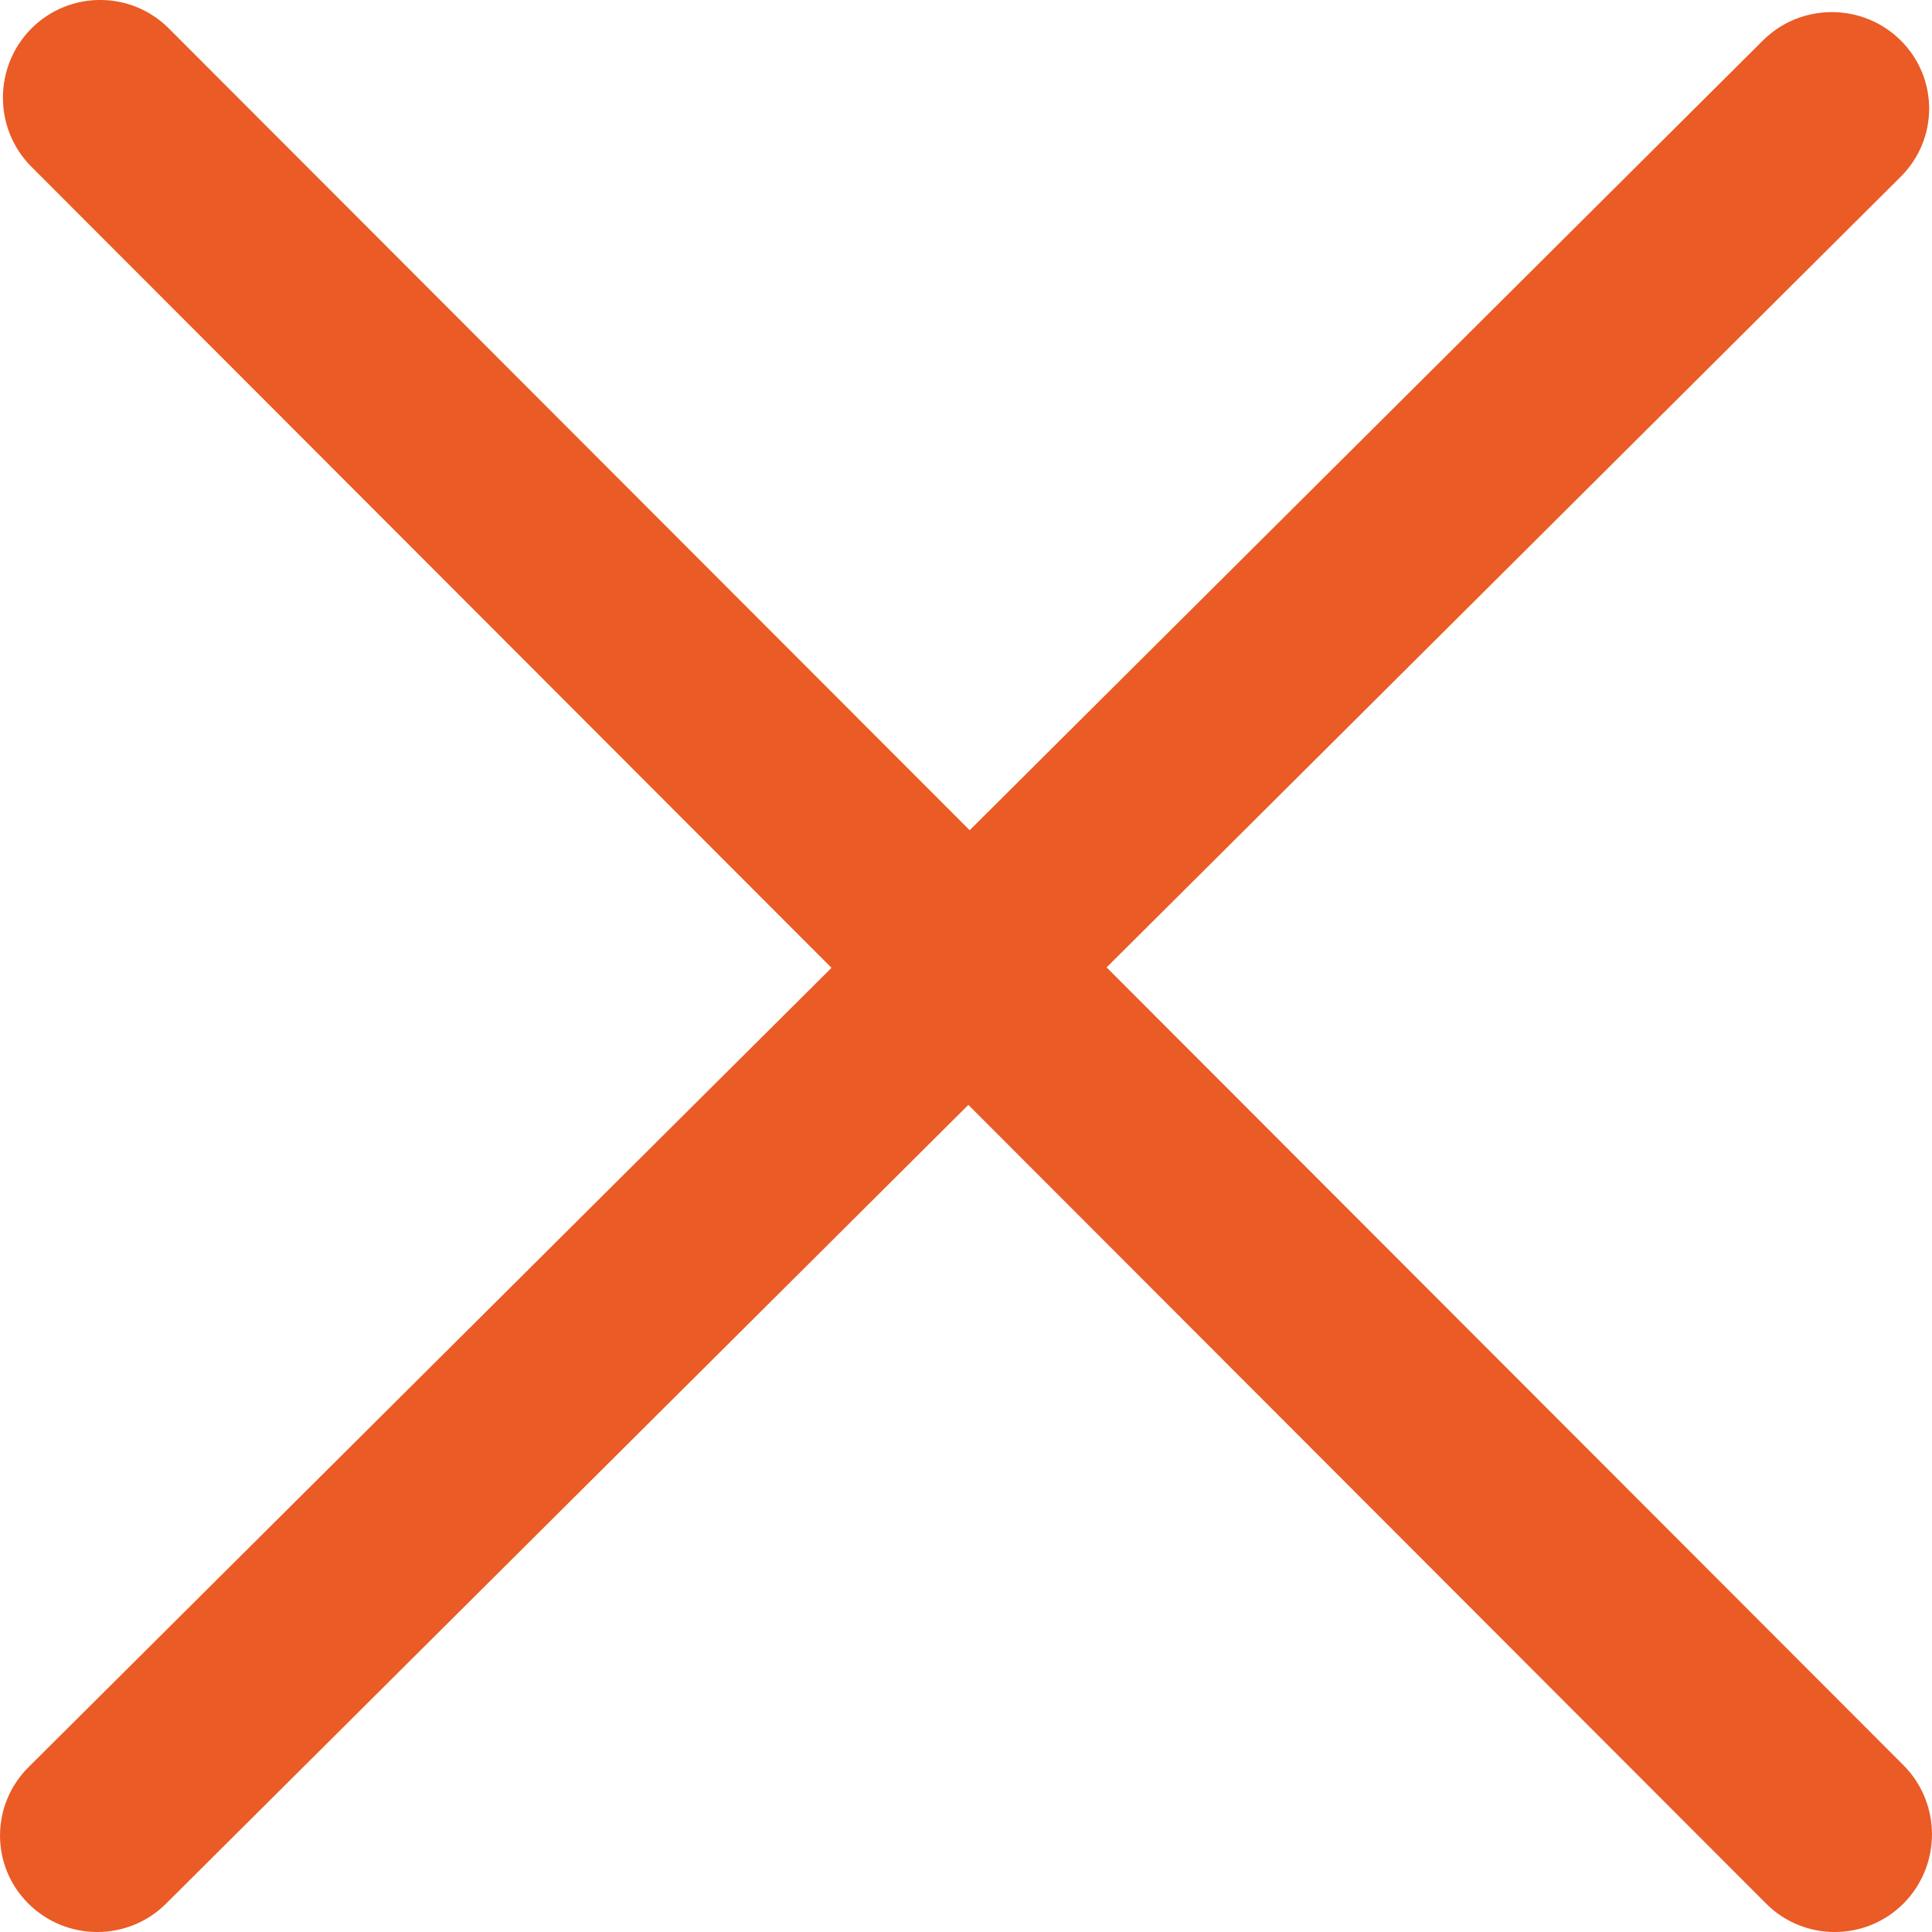
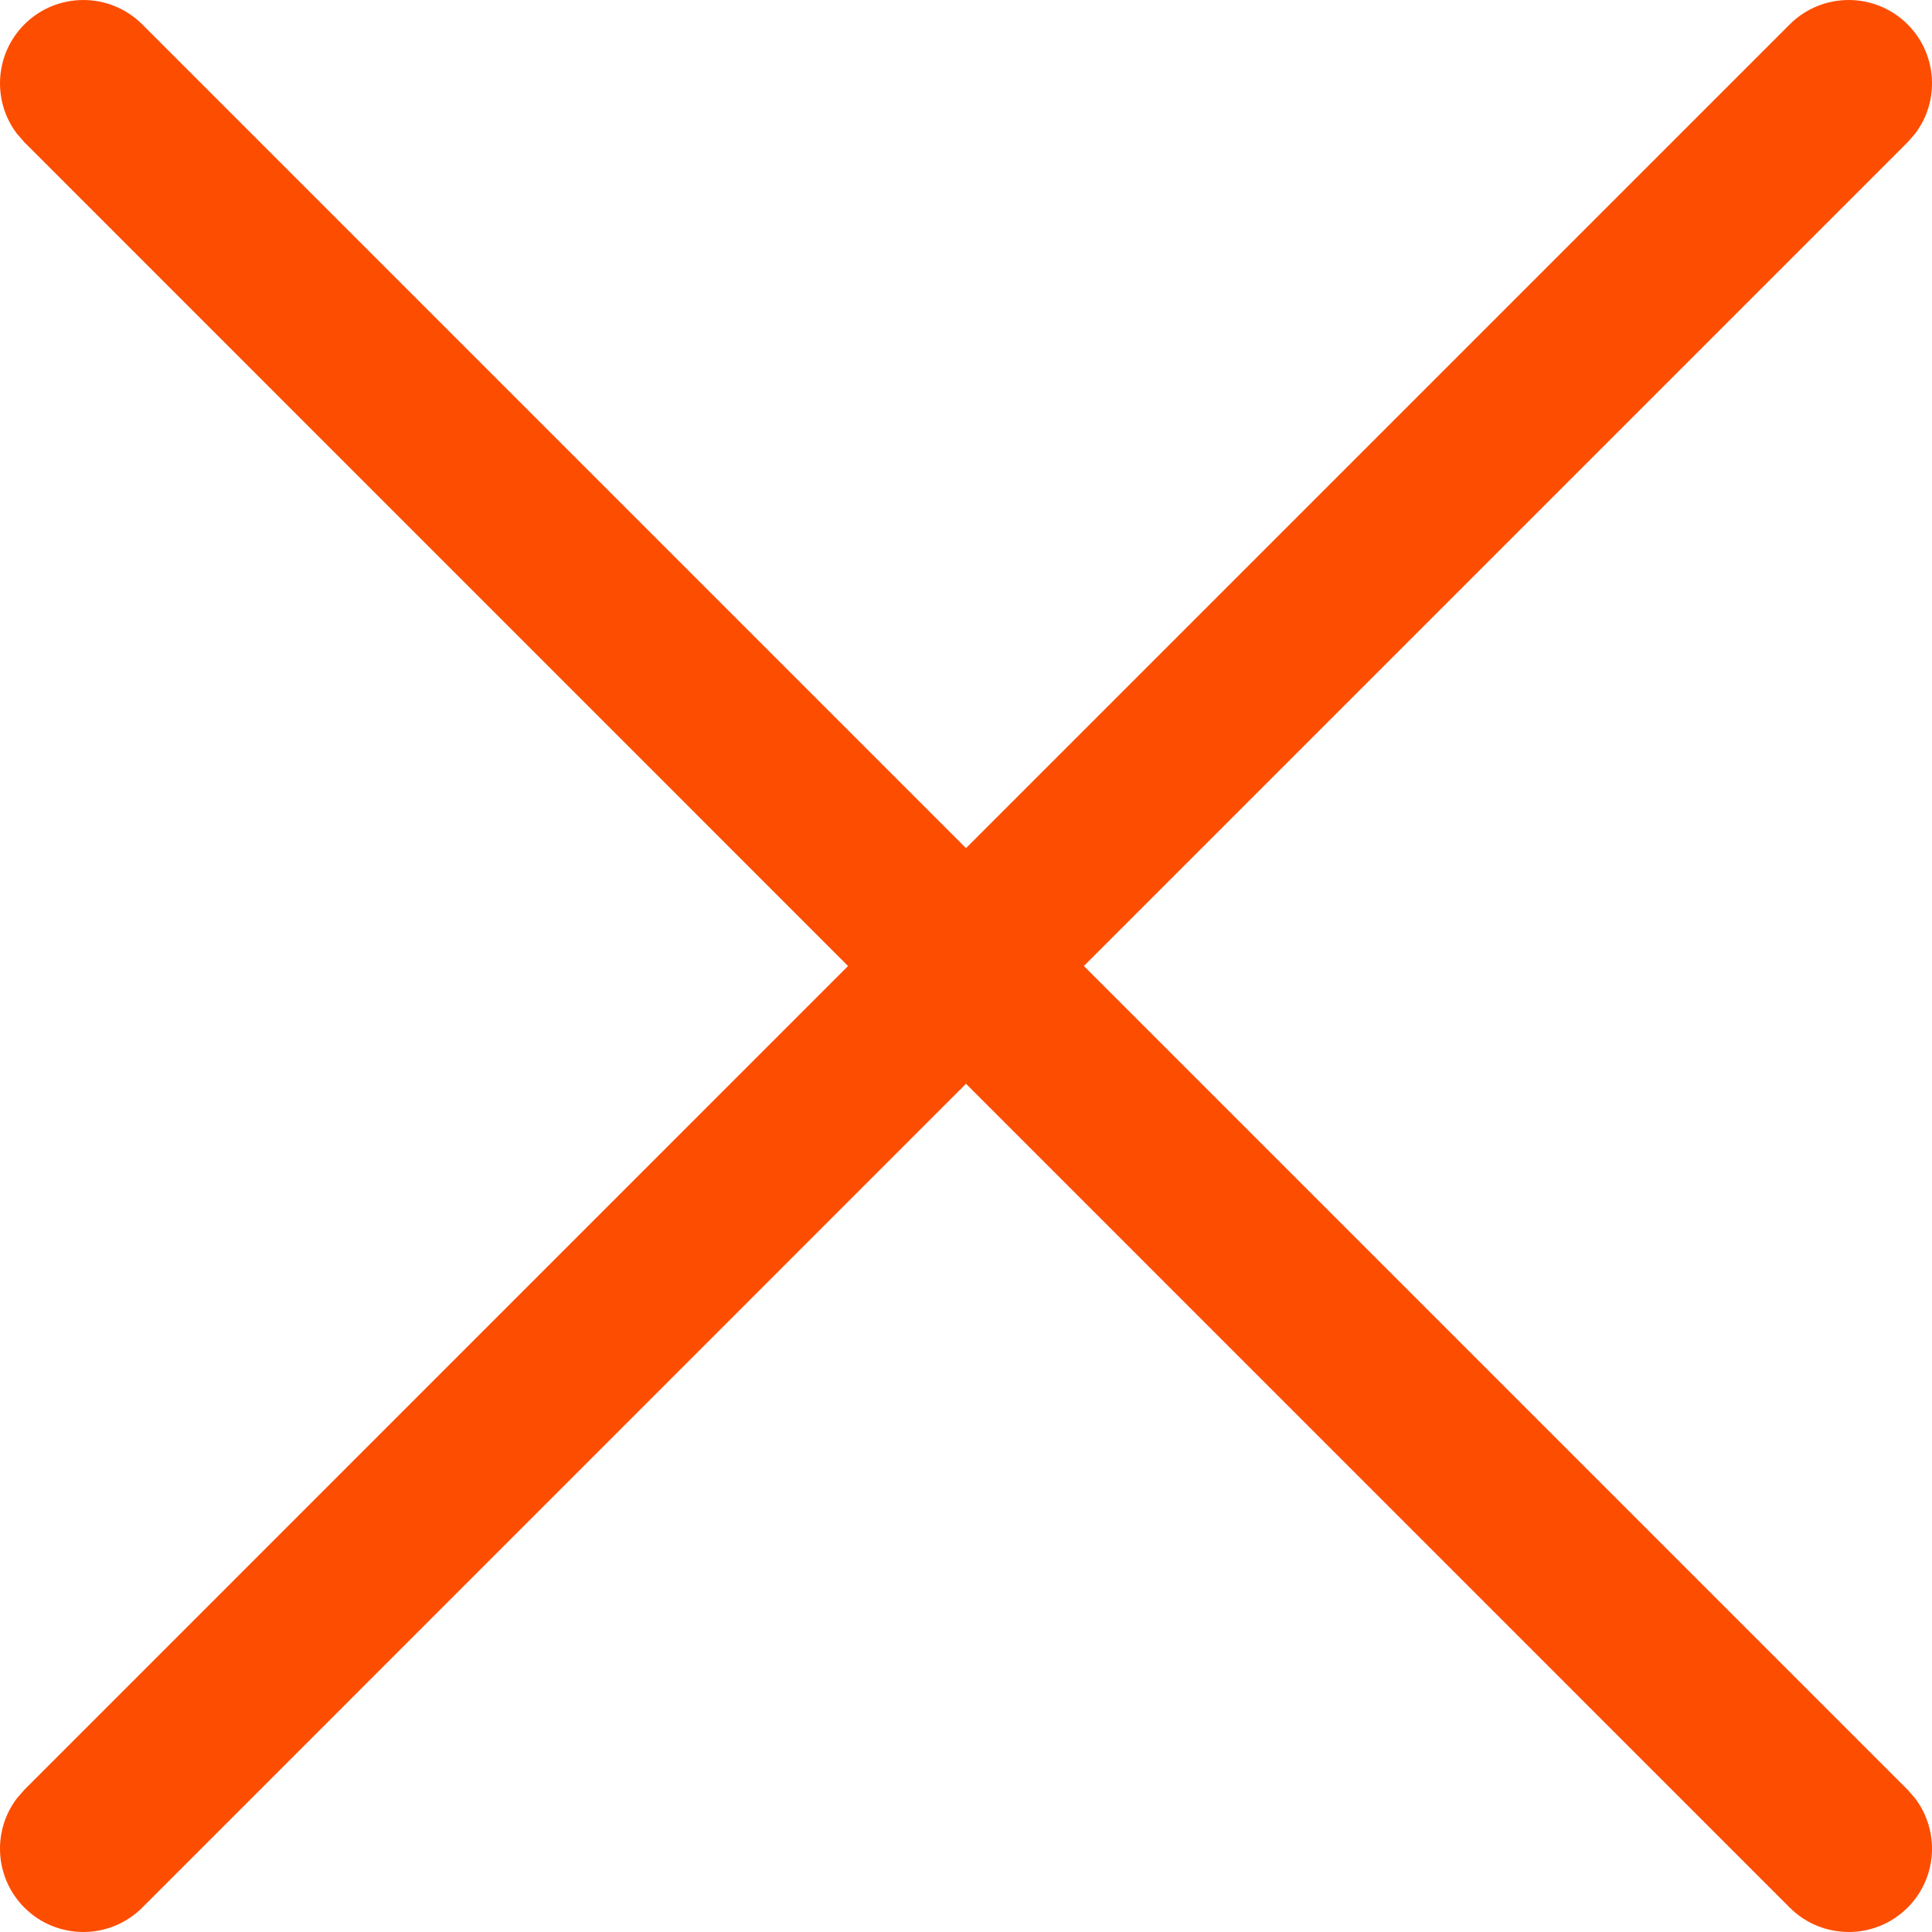
- <svg xmlns="http://www.w3.org/2000/svg" width="18px" height="18px" viewBox="0 0 18 18" version="1.1">
-   <g id="SP02_Profile-Page" stroke="none" stroke-width="1" fill="none" fill-rule="evenodd">
-     <g id="ReDI_Menteeflow_Editmode" transform="translate(-1263, -623)" fill="#EA5B25">
-       <g id="Group-15" transform="translate(1220, 620)">
-         <g id="icons/functional/close" transform="translate(40, 0)">
-           <g id="icon/functional/cancel" transform="translate(3, 3)">
-             <g id="cancel" fill-rule="nonzero">
-               <path d="M10.31,9.013 L17.708,1.647 C18.062,1.296 18.062,0.727 17.708,0.376 C17.354,0.025 16.779,0.025 16.426,0.376 L9.034,7.735 L1.574,0.266 C1.221,-0.089 0.646,-0.089 0.292,0.266 C-0.061,0.622 -0.061,1.198 0.292,1.553 L7.747,9.017 L0.265,16.465 C-0.088,16.817 -0.088,17.386 0.265,17.736 C0.619,18.088 1.194,18.088 1.547,17.736 L9.022,10.294 L16.453,17.734 C16.806,18.089 17.381,18.089 17.735,17.734 C18.088,17.378 18.088,16.802 17.735,16.447 L10.31,9.013 Z" id="Close" />
-             </g>
-           </g>
-         </g>
+ <svg xmlns="http://www.w3.org/2000/svg" width="20px" height="20px" viewBox="0 0 20 20" version="1.1">
+   <g id="Symbols" stroke="none" stroke-width="1" fill="none" fill-rule="evenodd">
+     <g id="icons/functional/cancel" transform="translate(-10, -10)" fill="#FD4D00" fill-rule="nonzero">
+       <g id="Group" transform="translate(10, 10)">
+         <path d="M19.748,0.253 C20.056,0.562 20.082,1.047 19.824,1.385 L19.747,1.473 L11.22,10 L19.747,18.527 L19.824,18.615 C20.082,18.953 20.056,19.438 19.748,19.747 C19.411,20.084 18.865,20.084 18.528,19.748 L18.528,19.748 L10,11.219 L1.472,19.748 C1.135,20.084 0.589,20.084 0.252,19.747 C-0.056,19.438 -0.082,18.953 0.176,18.615 L0.253,18.527 L8.779,10 L0.253,1.473 L0.176,1.385 C-0.082,1.047 -0.056,0.562 0.252,0.253 C0.589,-0.084 1.135,-0.084 1.472,0.252 L1.472,0.252 L10,8.78 L18.528,0.252 C18.865,-0.084 19.411,-0.084 19.748,0.253 Z" id="Combined-Shape" />
      </g>
    </g>
  </g>
</svg>
